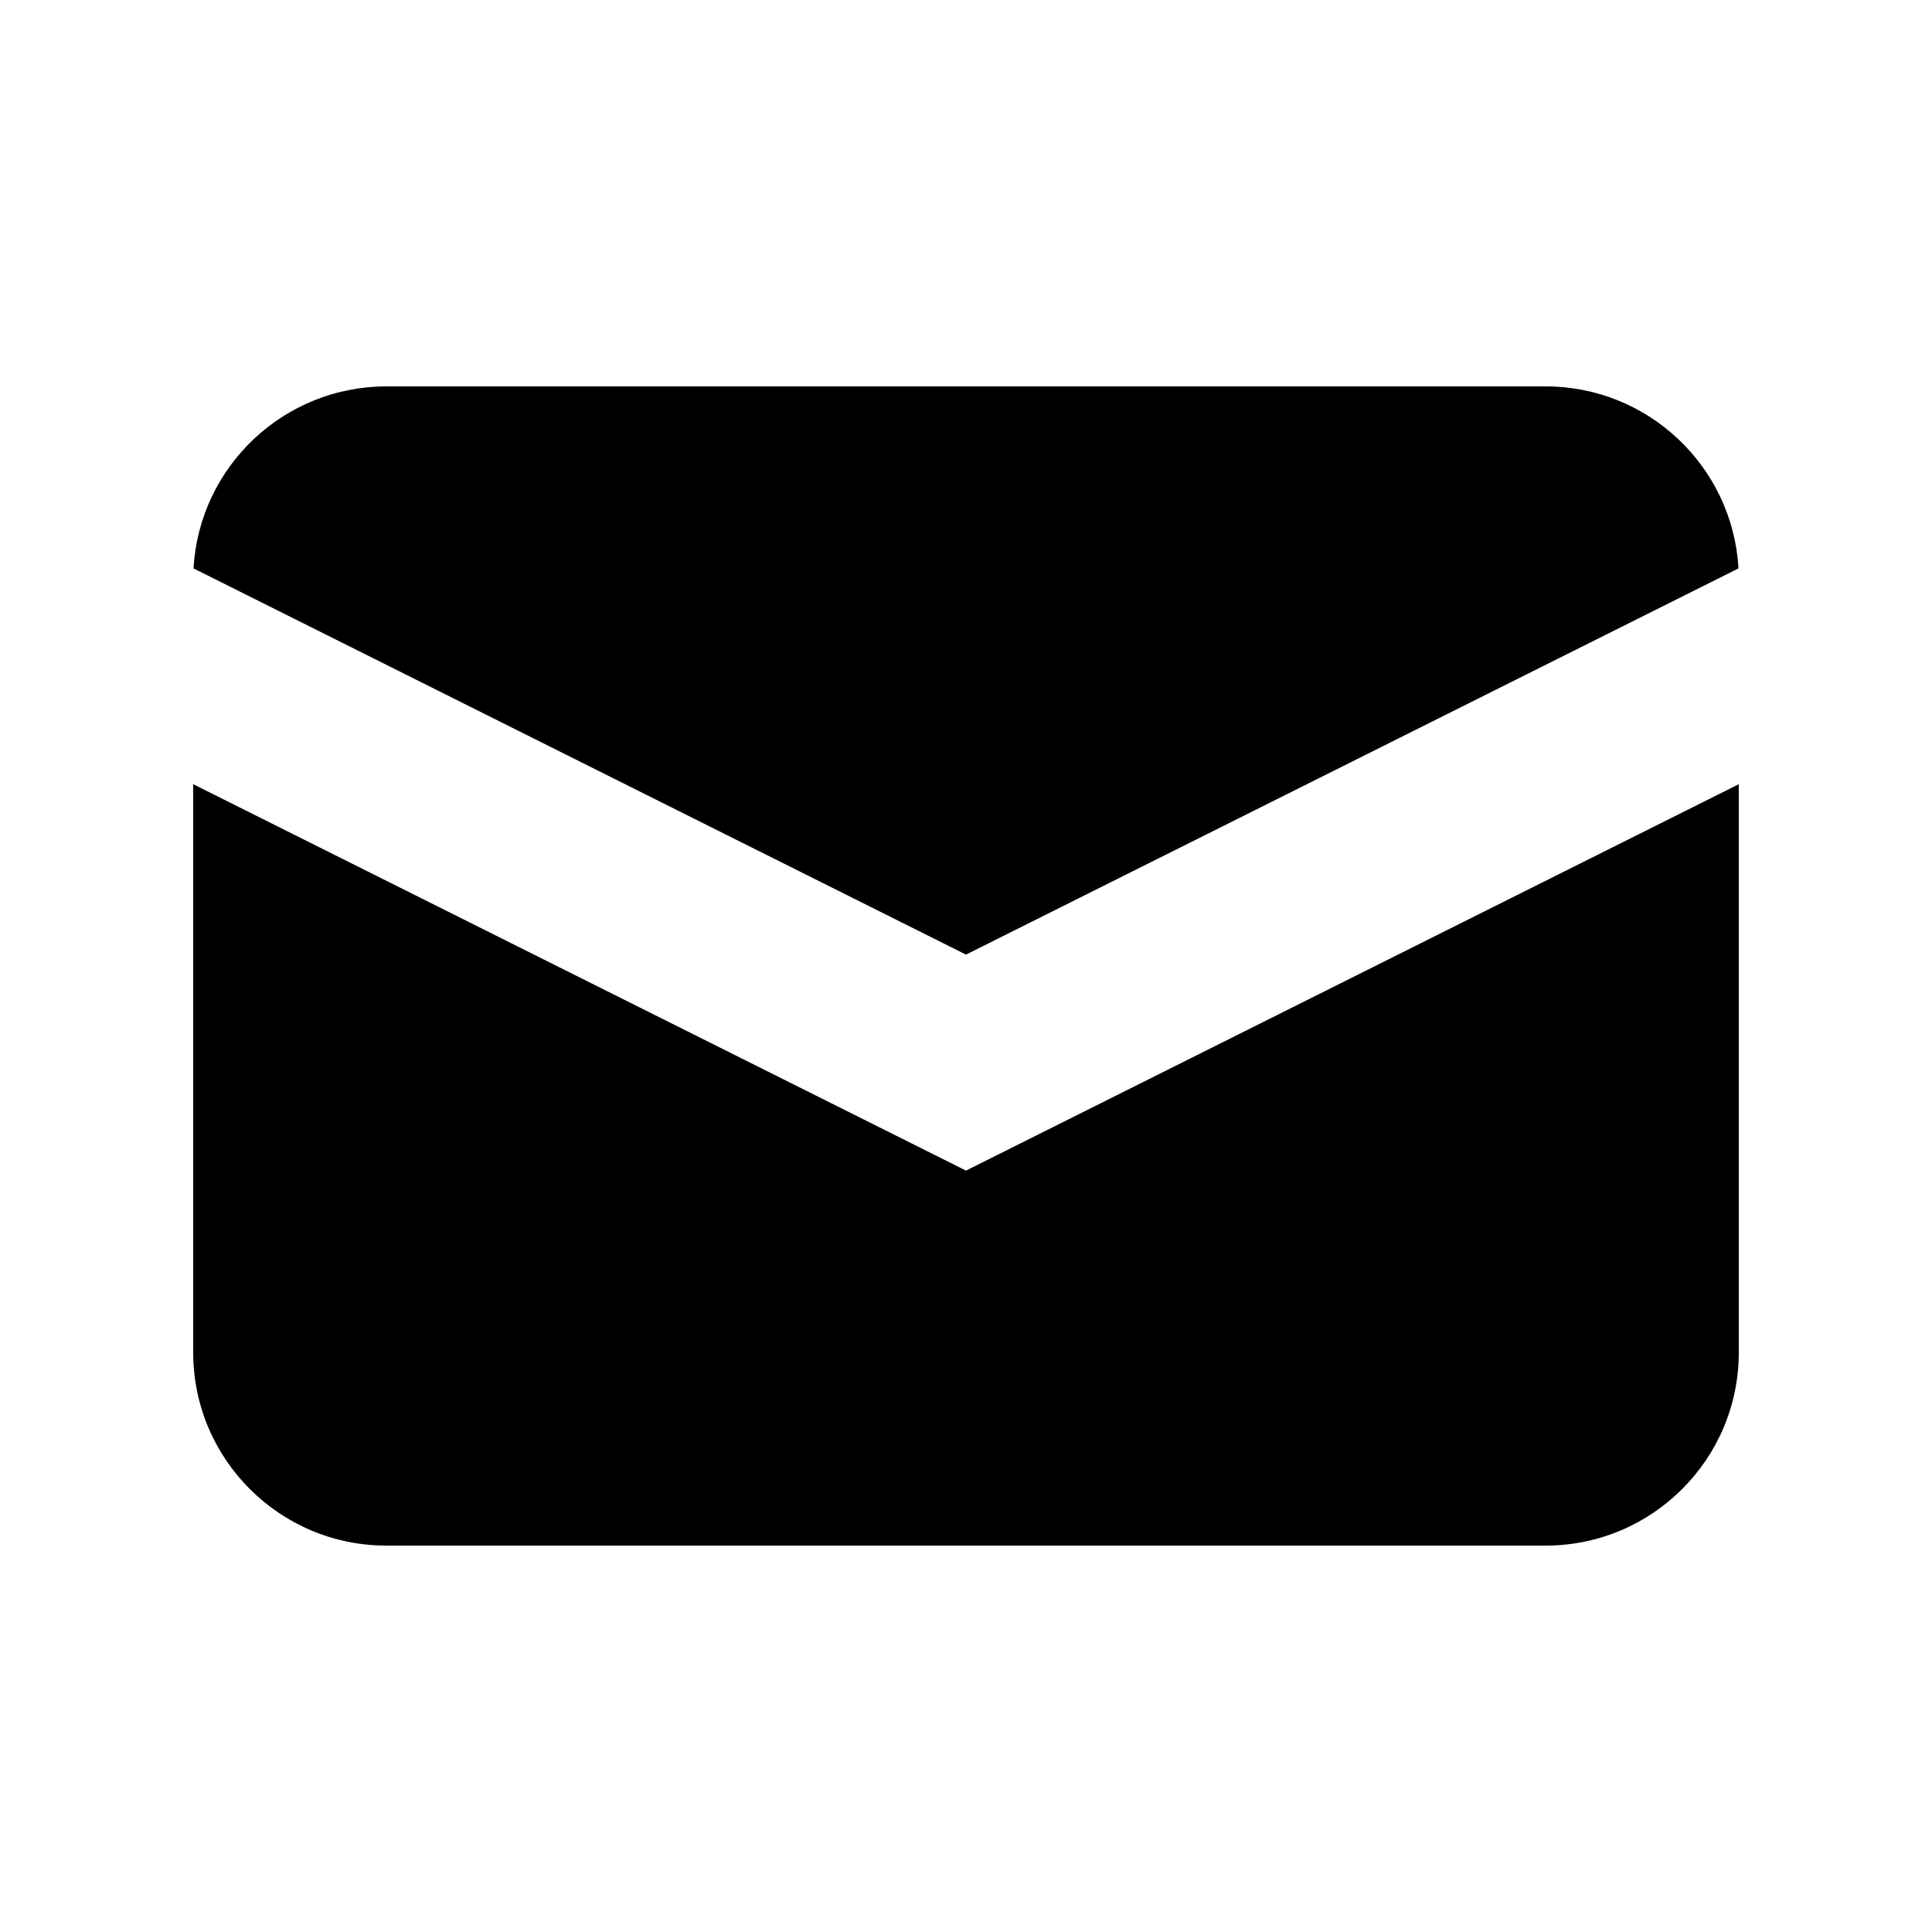
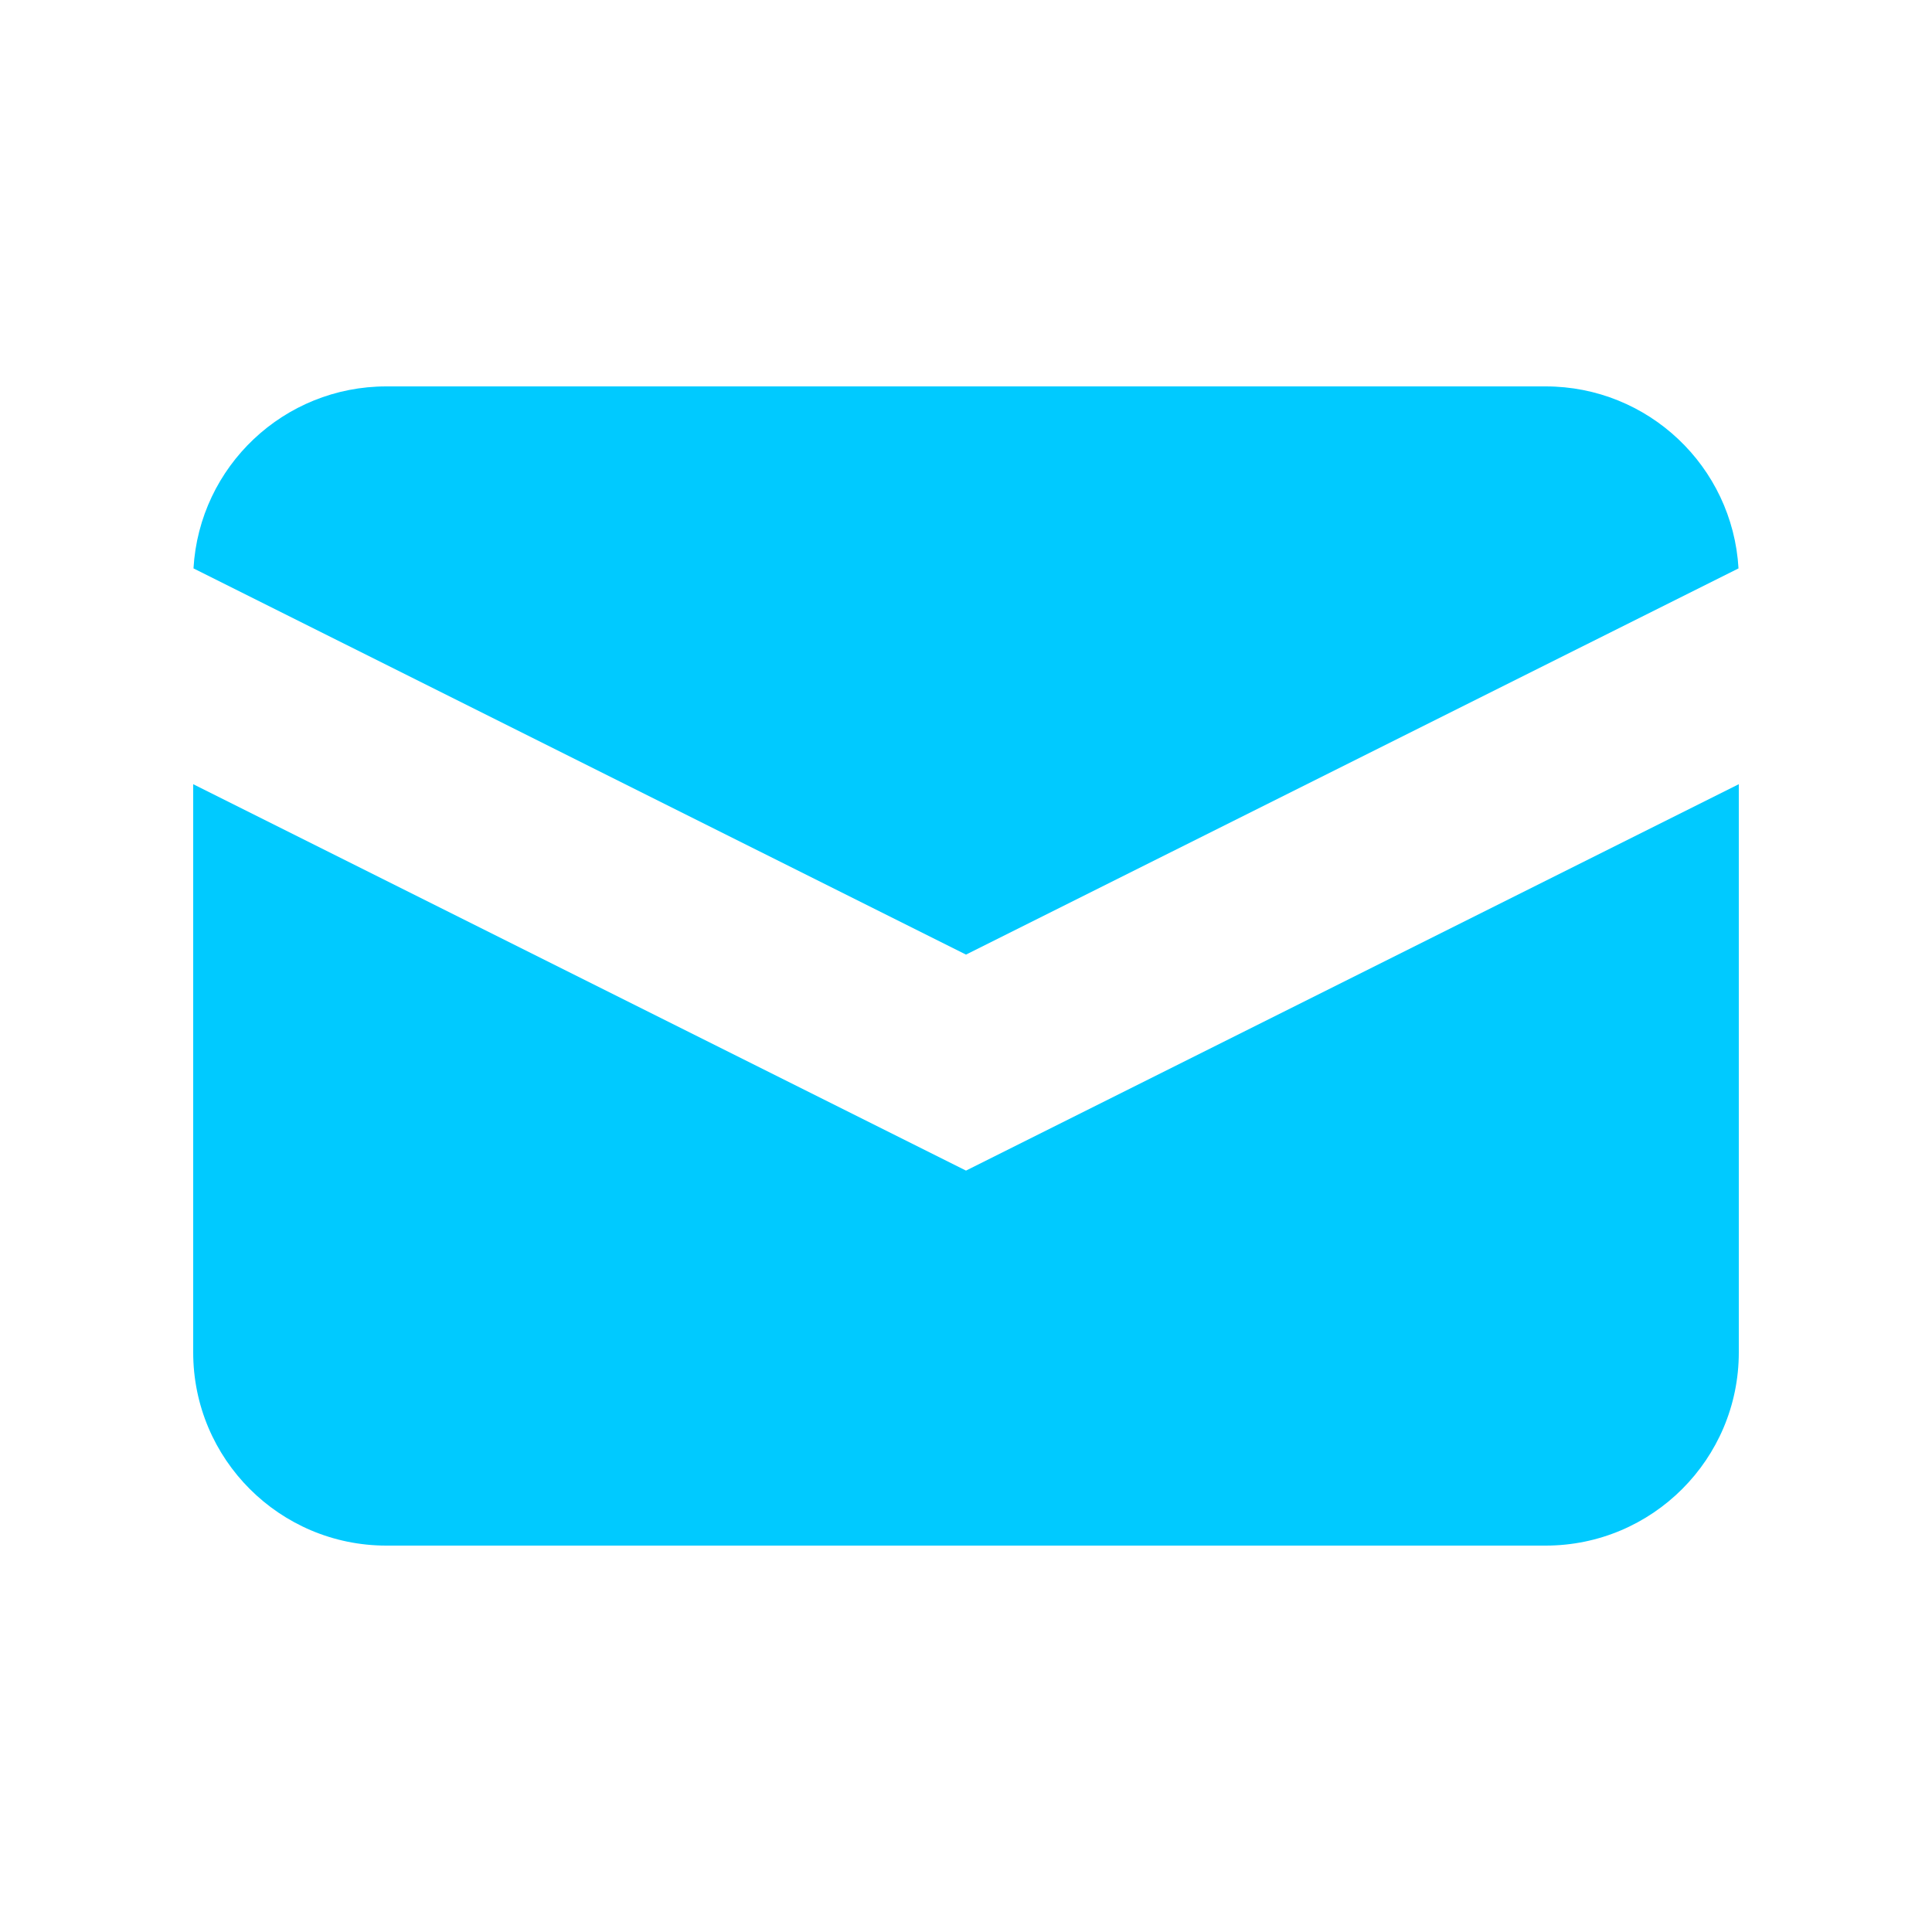
- <svg xmlns="http://www.w3.org/2000/svg" class="h-5 w-5" viewBox="0 0 20 20" fill="currentColor">
+ <svg xmlns="http://www.w3.org/2000/svg" class="h-5 w-5" viewBox="0 0 20 20" fill="#00caff">
  <path d="M2.003 5.884L10 9.882l7.997-3.998A2 2 0 0016 4H4a2 2 0 00-1.997 1.884z" />
  <path d="M18 8.118l-8 4-8-4V14a2 2 0 002 2h12a2 2 0 002-2V8.118z" />
</svg>
